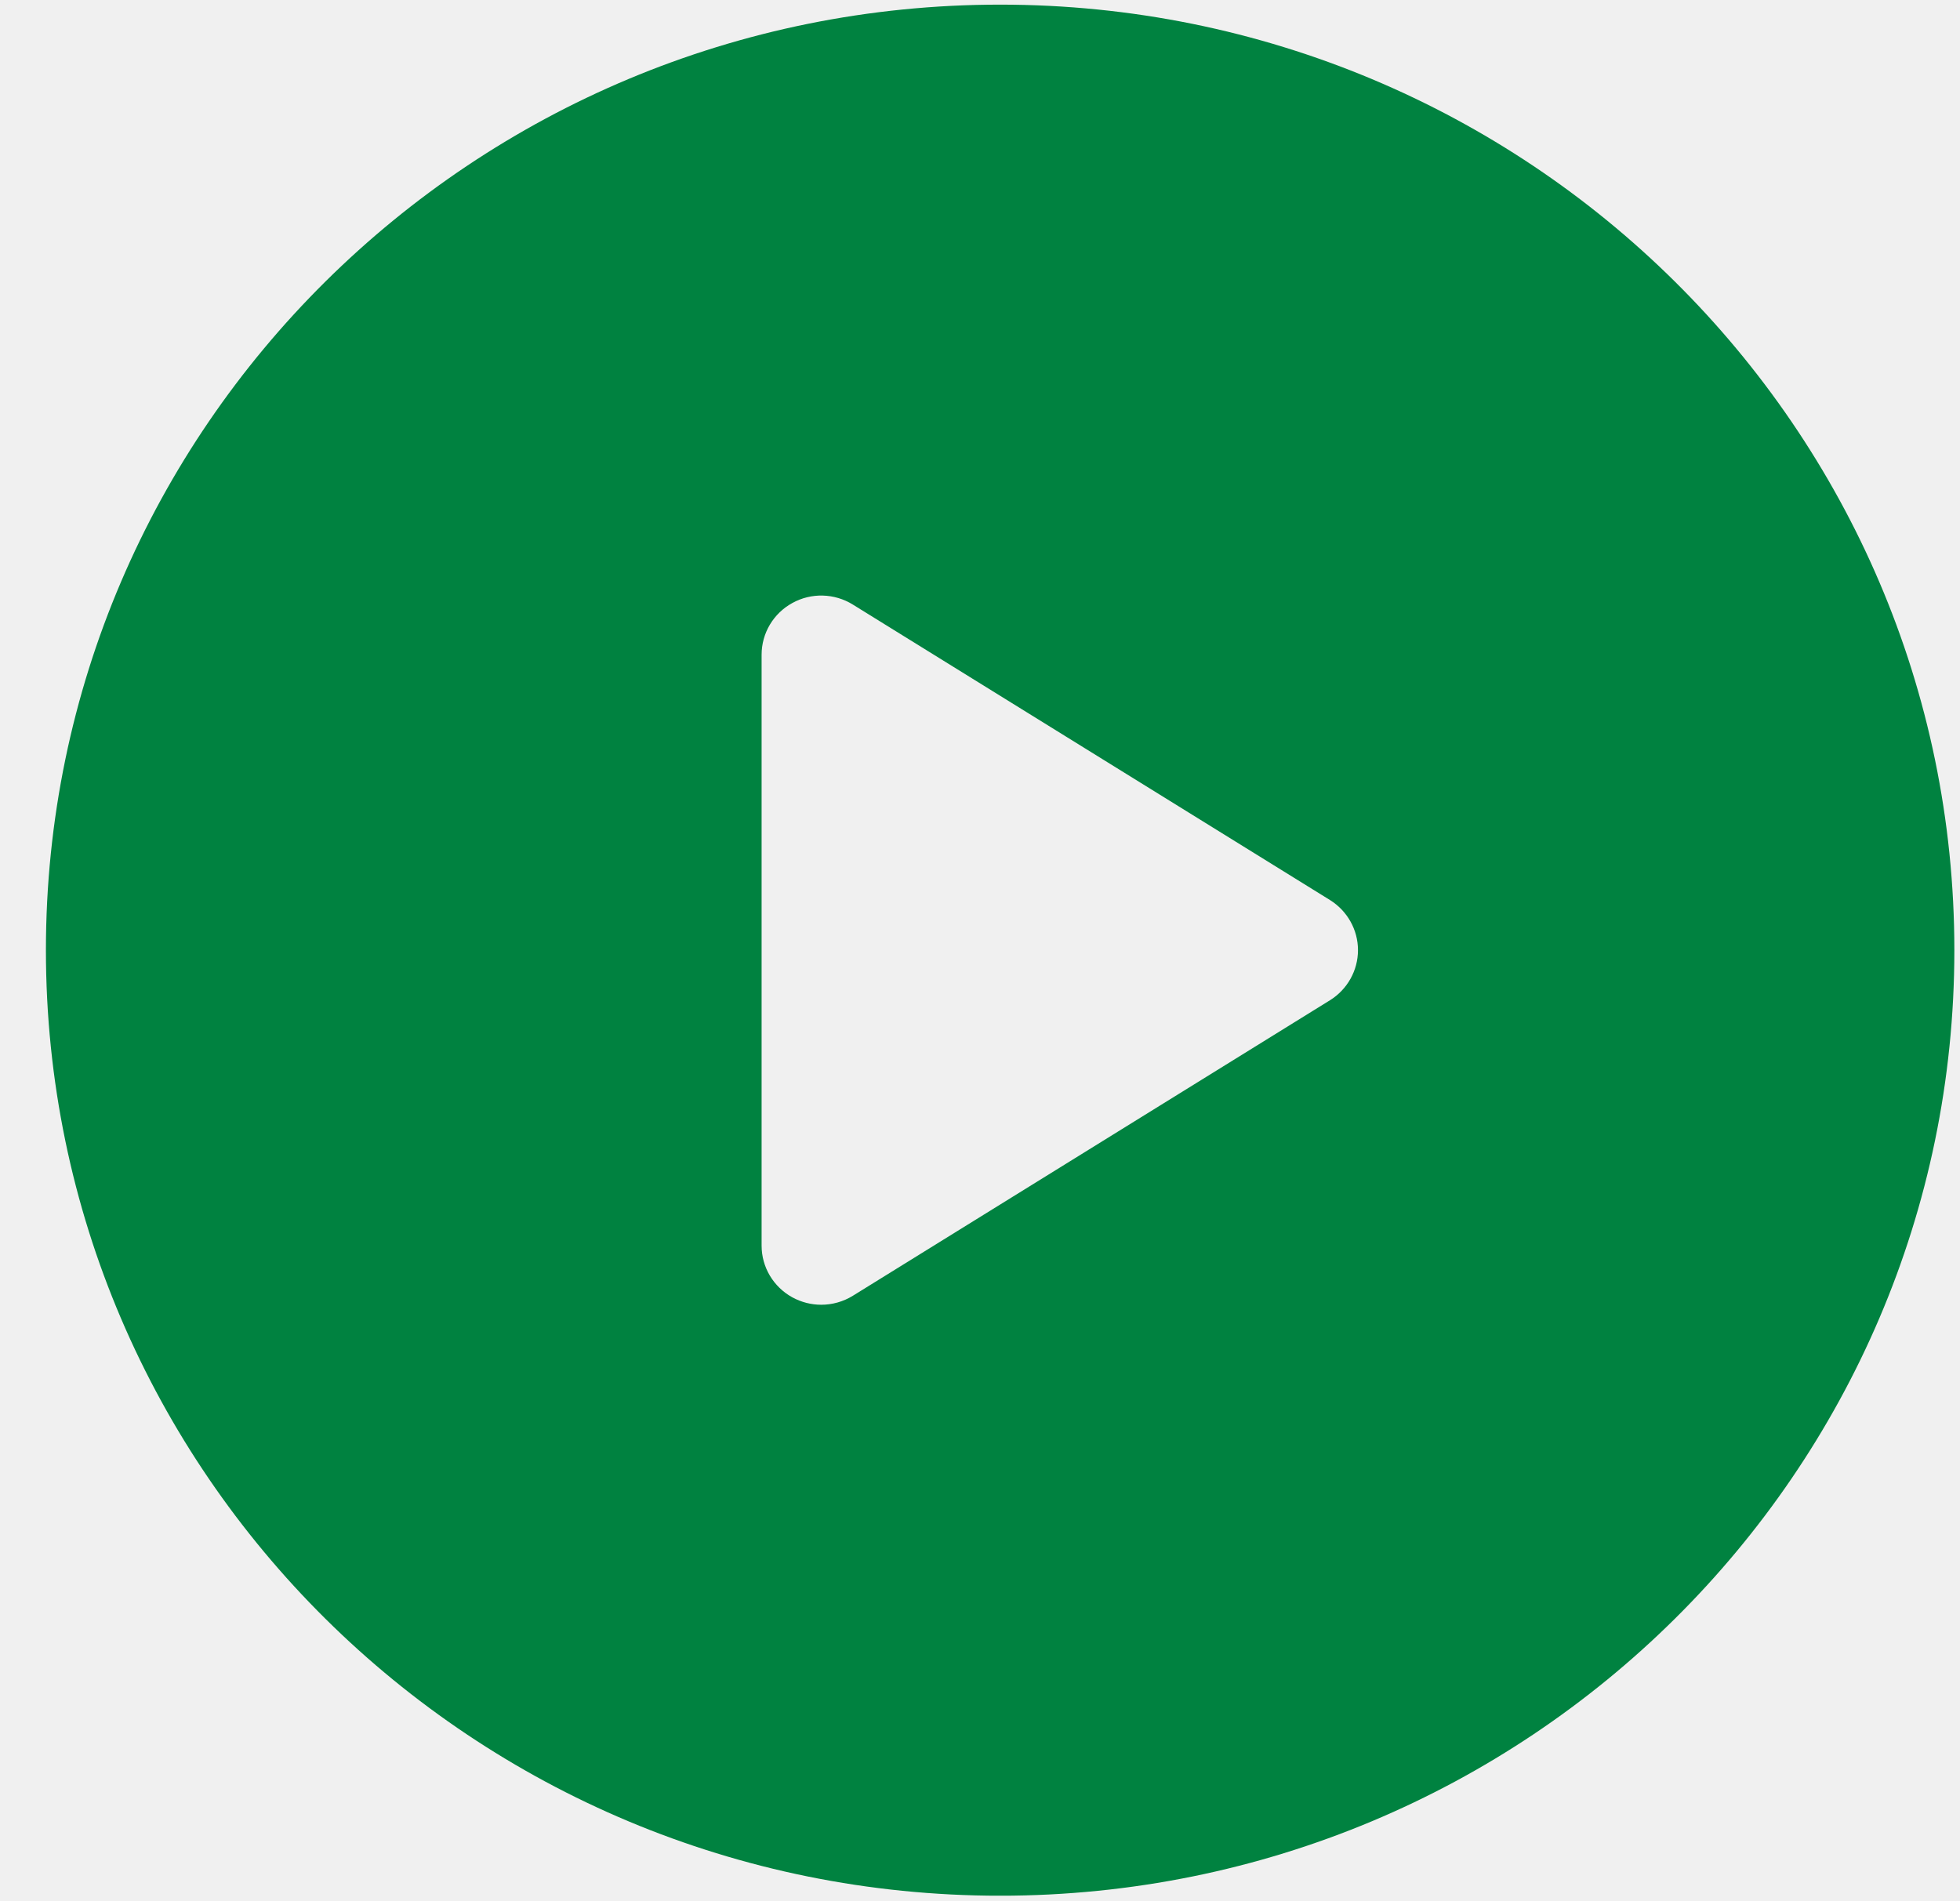
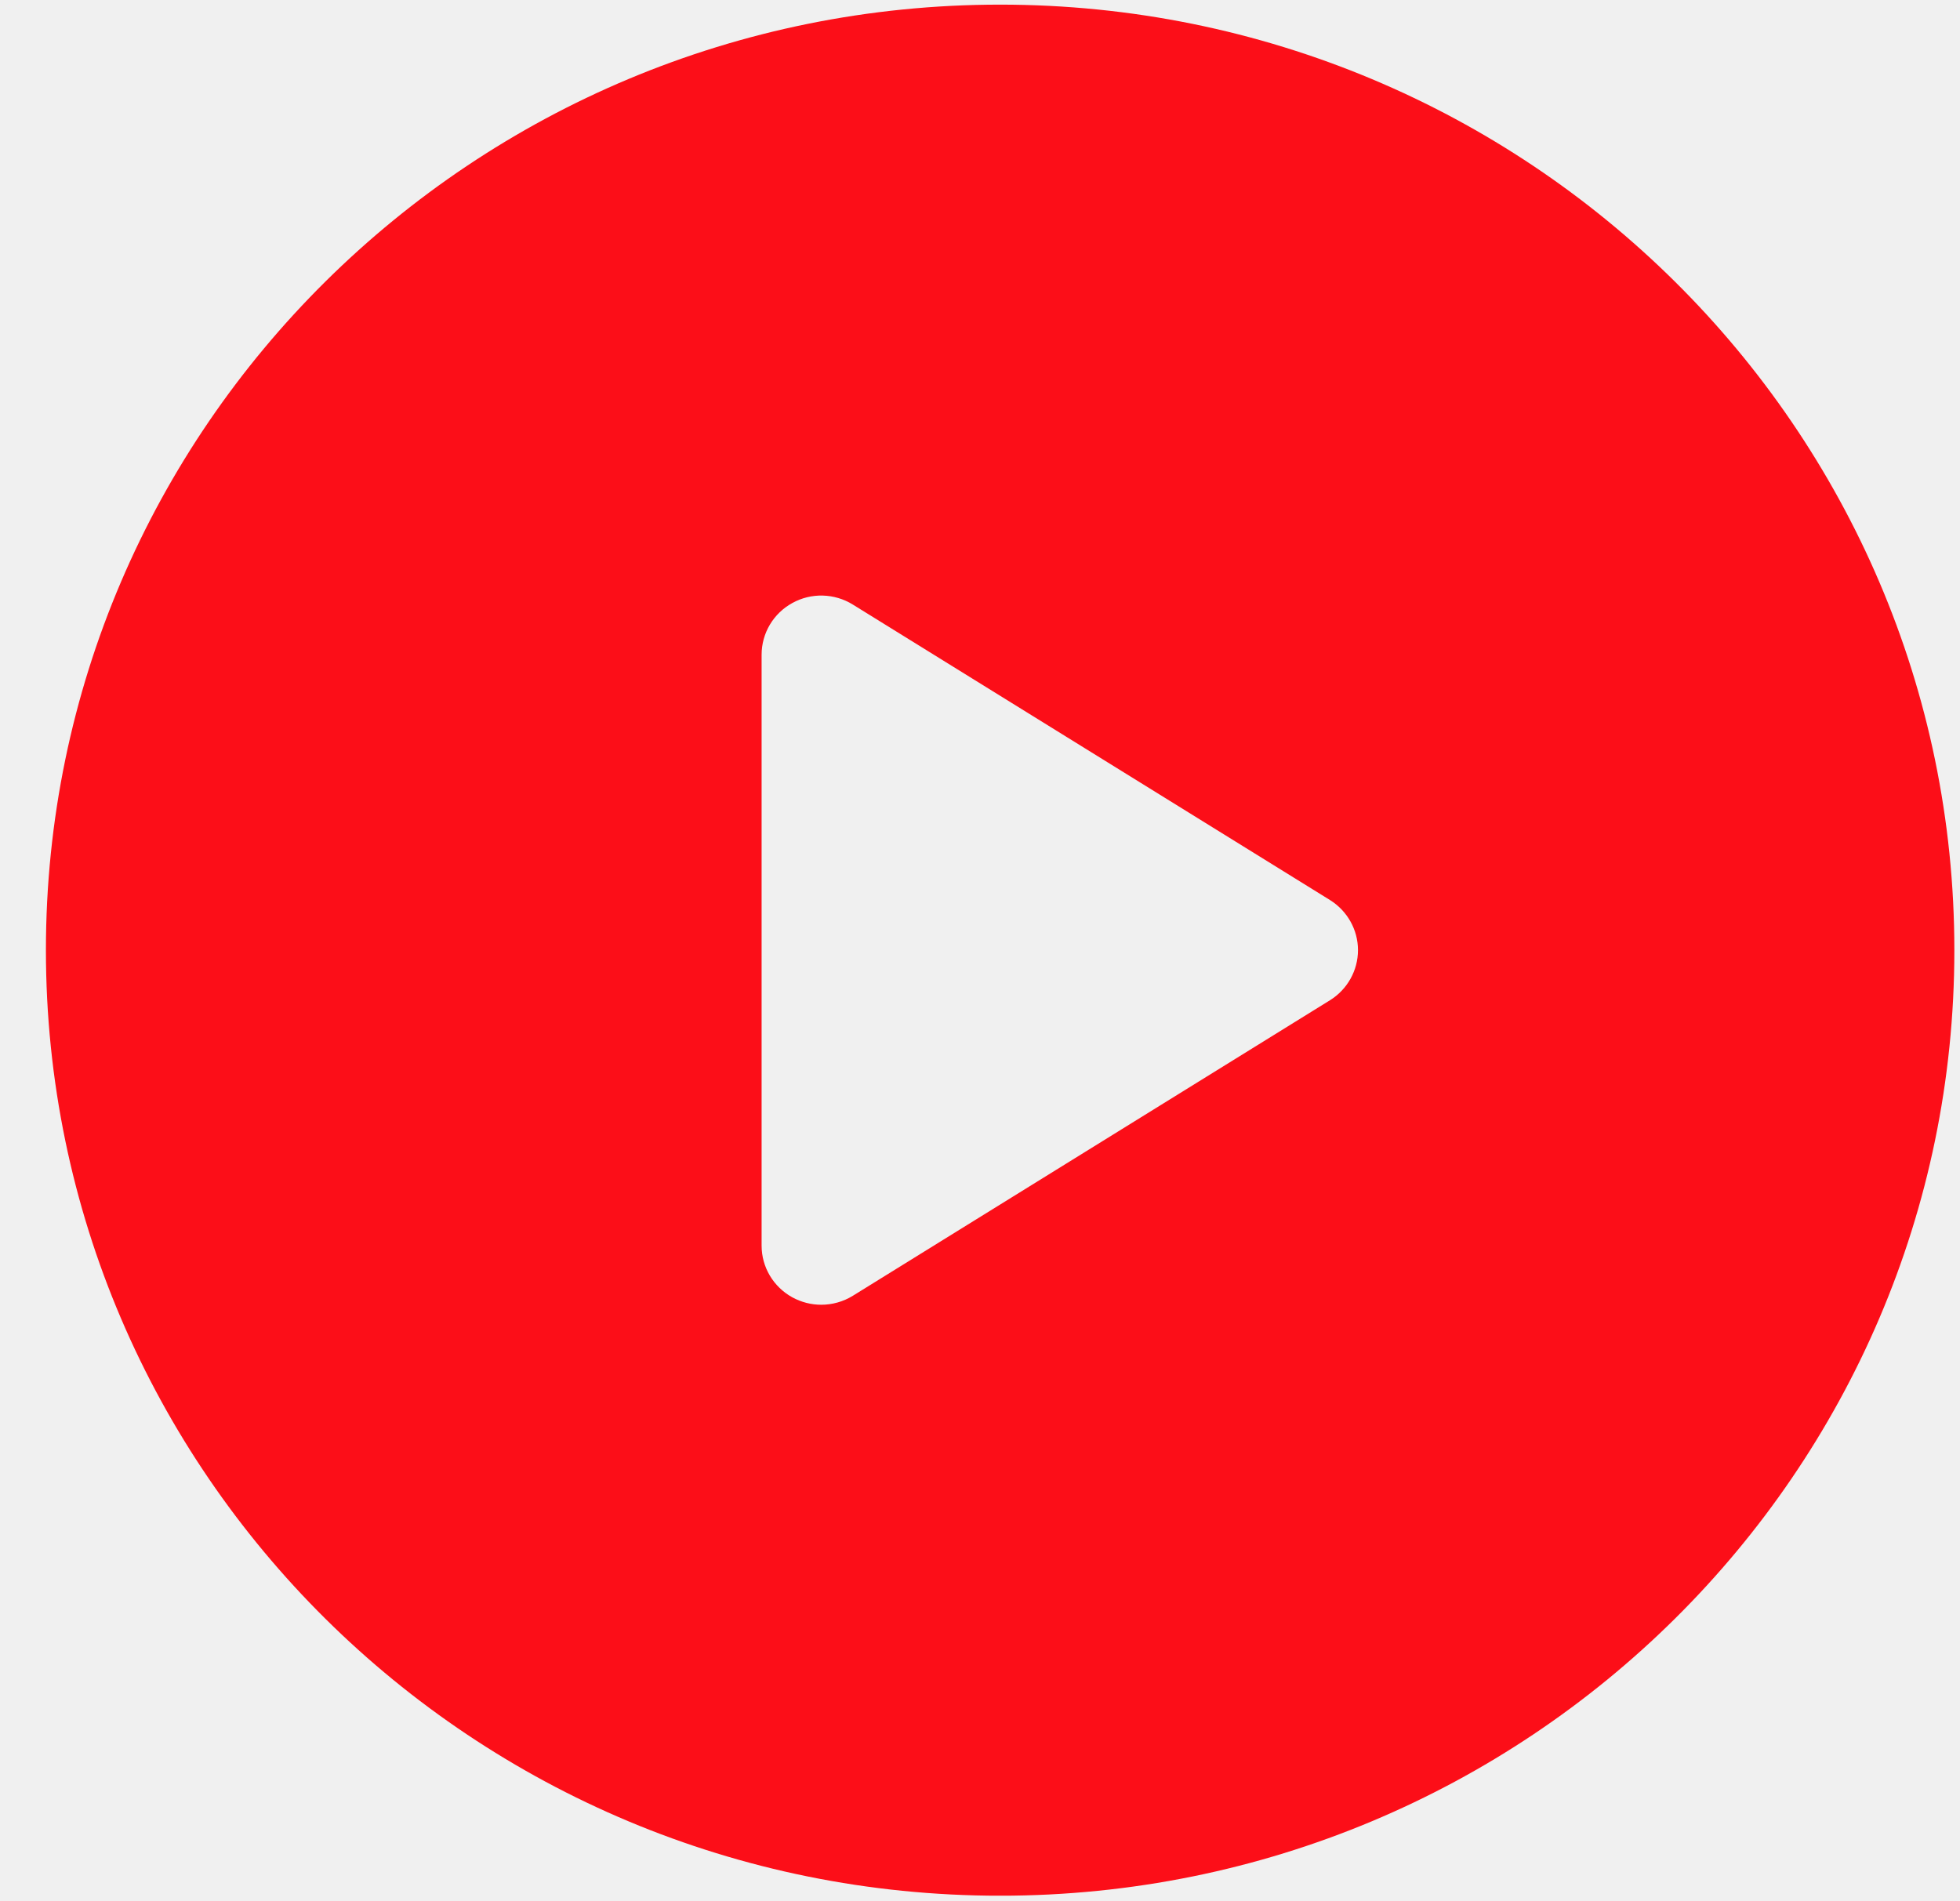
<svg xmlns="http://www.w3.org/2000/svg" width="33" height="32" viewBox="0 0 33 32" fill="none">
-   <g clip-path="url(#clip0_1585_7760)">
-     <path d="M16.839 0.078C7.966 0.078 0.773 7.206 0.773 15.999C0.773 24.792 7.966 31.921 16.839 31.921C25.712 31.921 32.905 24.792 32.905 15.999C32.905 7.206 25.712 0.078 16.839 0.078ZM22.392 16.843L14.359 21.819C14.197 21.919 14.012 21.97 13.827 21.97C13.659 21.97 13.492 21.928 13.34 21.845C13.021 21.669 12.823 21.337 12.823 20.975V11.024C12.823 10.662 13.021 10.329 13.34 10.154C13.659 9.977 14.05 9.988 14.359 10.18L22.392 15.155C22.685 15.338 22.864 15.656 22.864 15.999C22.864 16.342 22.685 16.661 22.392 16.843Z" fill="#008240" />
+   <g clip-path="url(#clip0_1634_56322)">
+     <path d="M16.839 0.078C7.966 0.078 0.773 7.206 0.773 15.999C0.773 24.792 7.966 31.921 16.839 31.921C25.712 31.921 32.905 24.792 32.905 15.999C32.905 7.206 25.712 0.078 16.839 0.078ZM22.392 16.843L14.359 21.819C14.197 21.919 14.012 21.97 13.827 21.97C13.659 21.97 13.492 21.928 13.34 21.845C13.021 21.669 12.823 21.337 12.823 20.975V11.024C12.823 10.662 13.021 10.329 13.34 10.154C13.659 9.977 14.05 9.988 14.359 10.18L22.392 15.155C22.685 15.338 22.864 15.656 22.864 15.999C22.864 16.342 22.685 16.661 22.392 16.843Z" fill="#FC0E18" />
  </g>
  <defs>
-     <clipPath id="clip0_1585_7760">
+     <clipPath id="clip0_1634_56322">
      <rect x="0.773" y="0.078" width="32.132" height="31.842" rx="8" fill="white" />
    </clipPath>
  </defs>
</svg>
